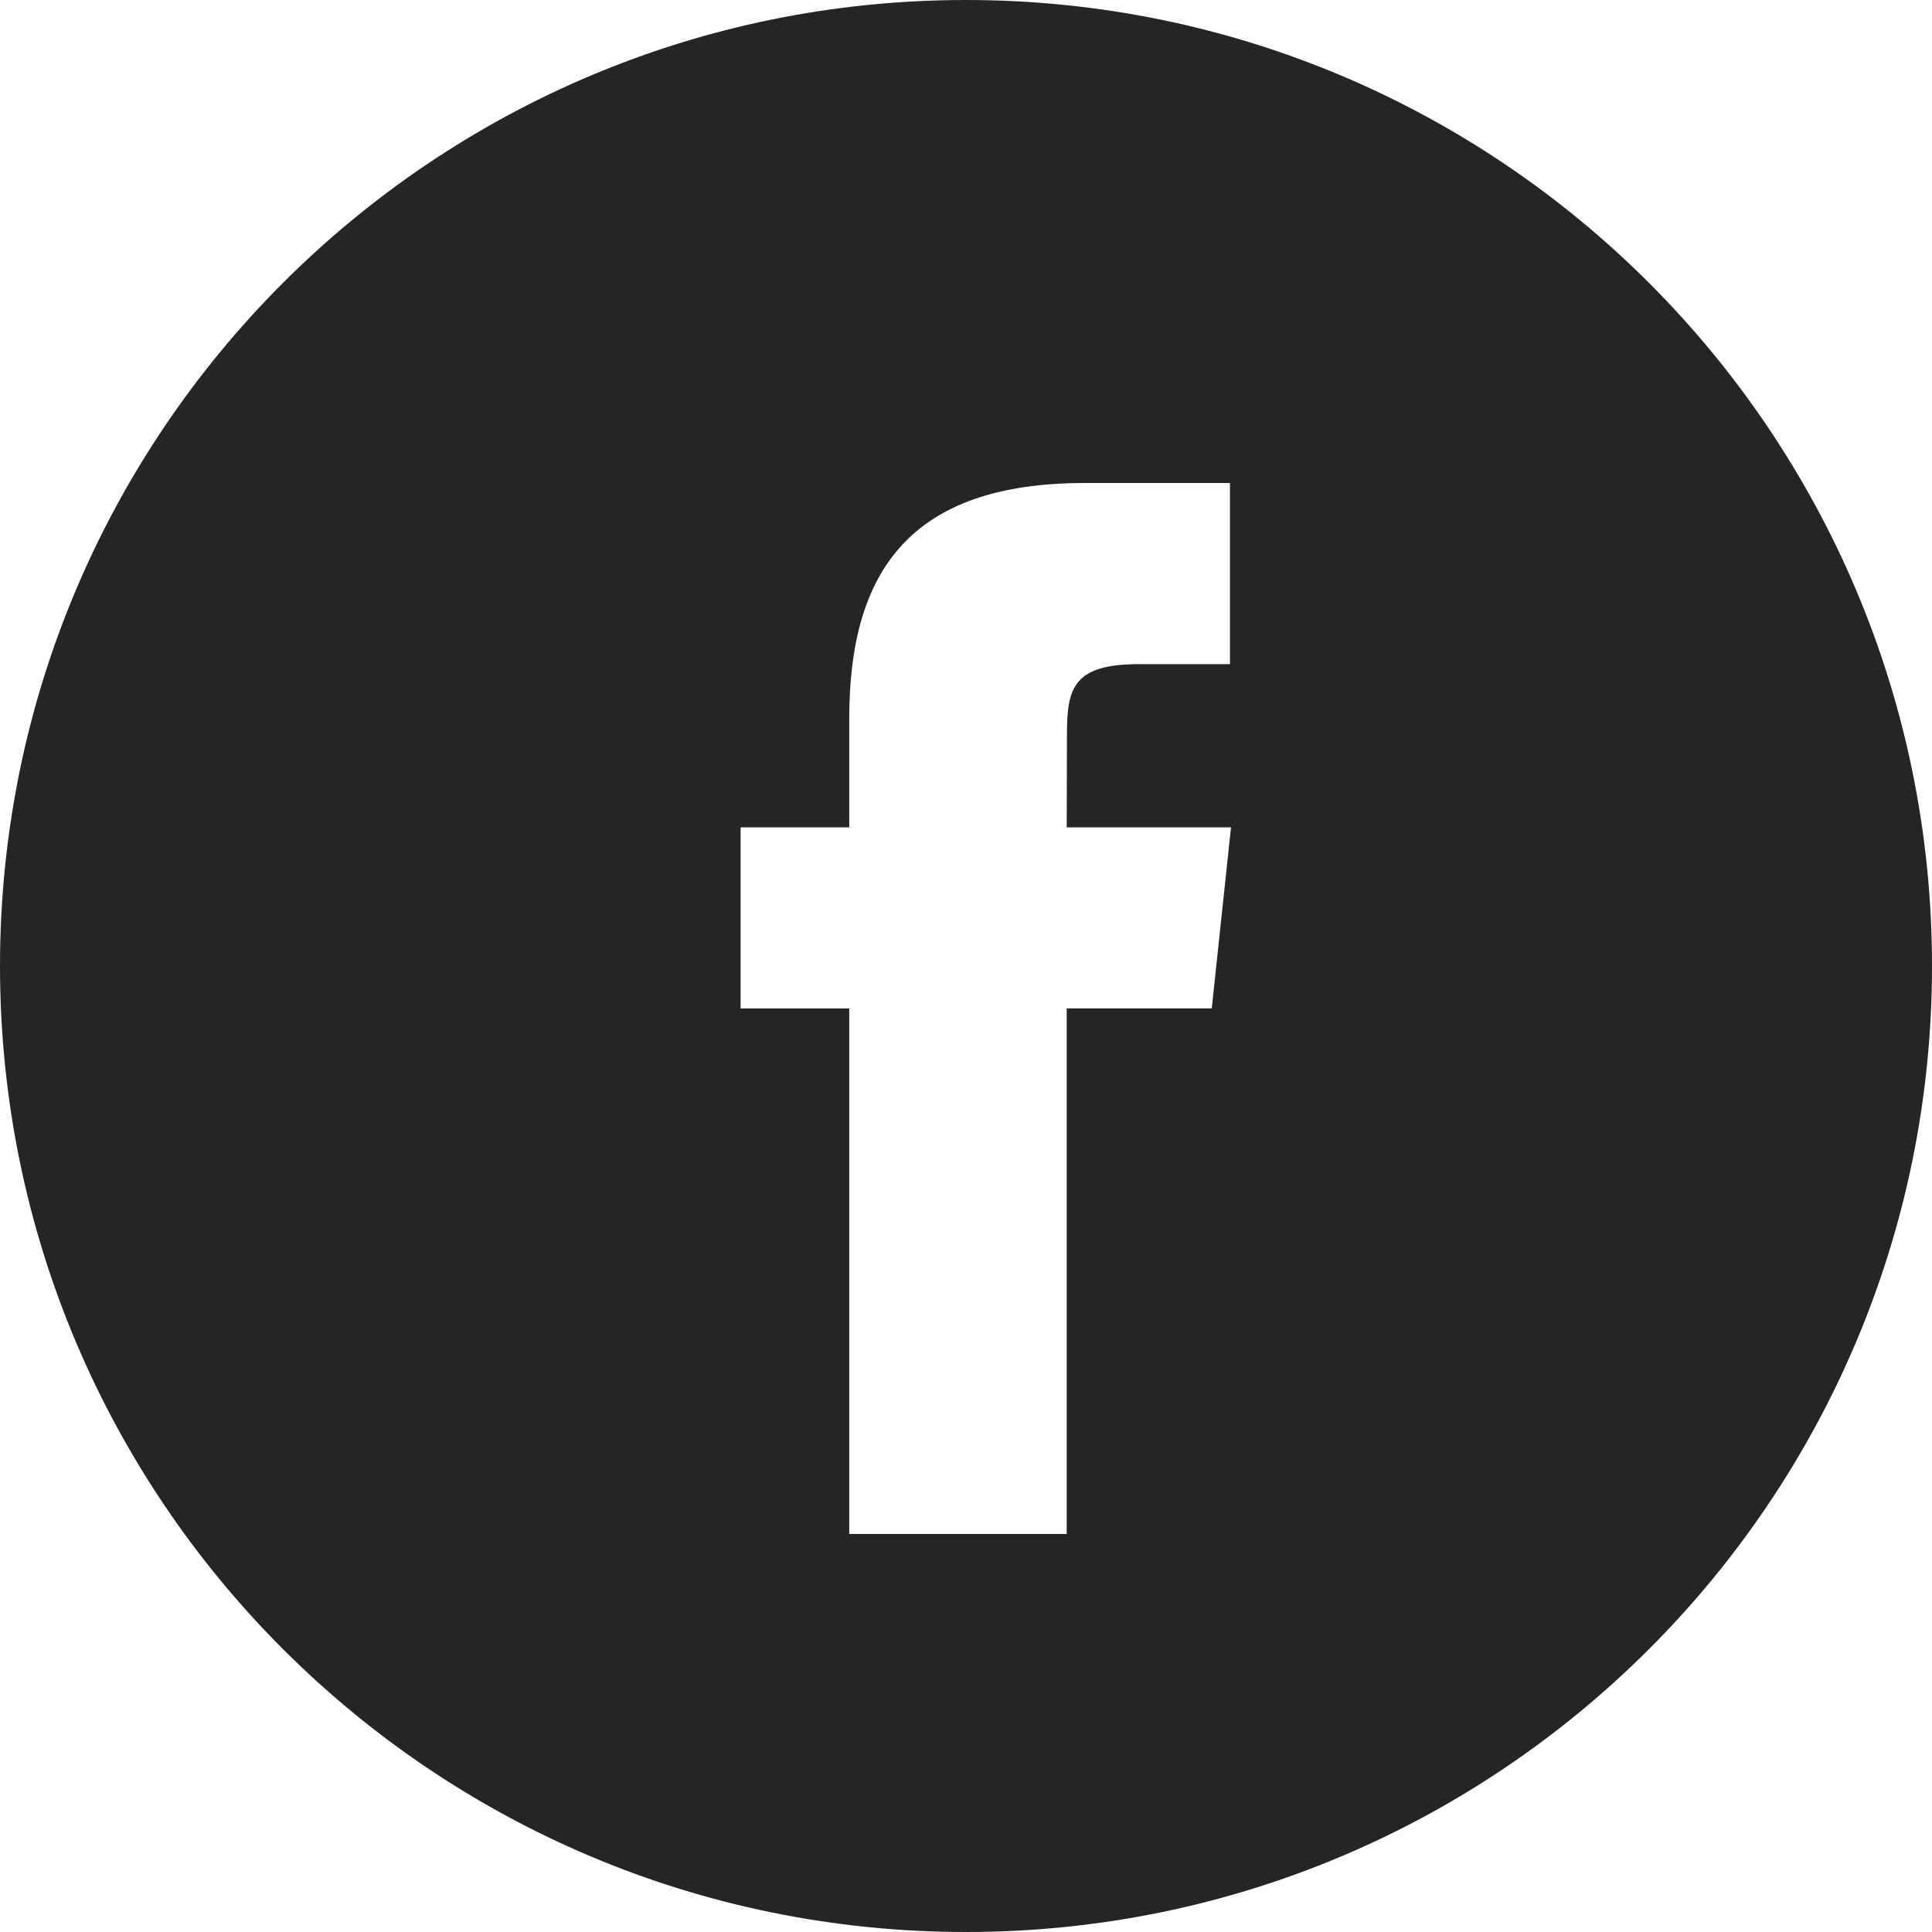
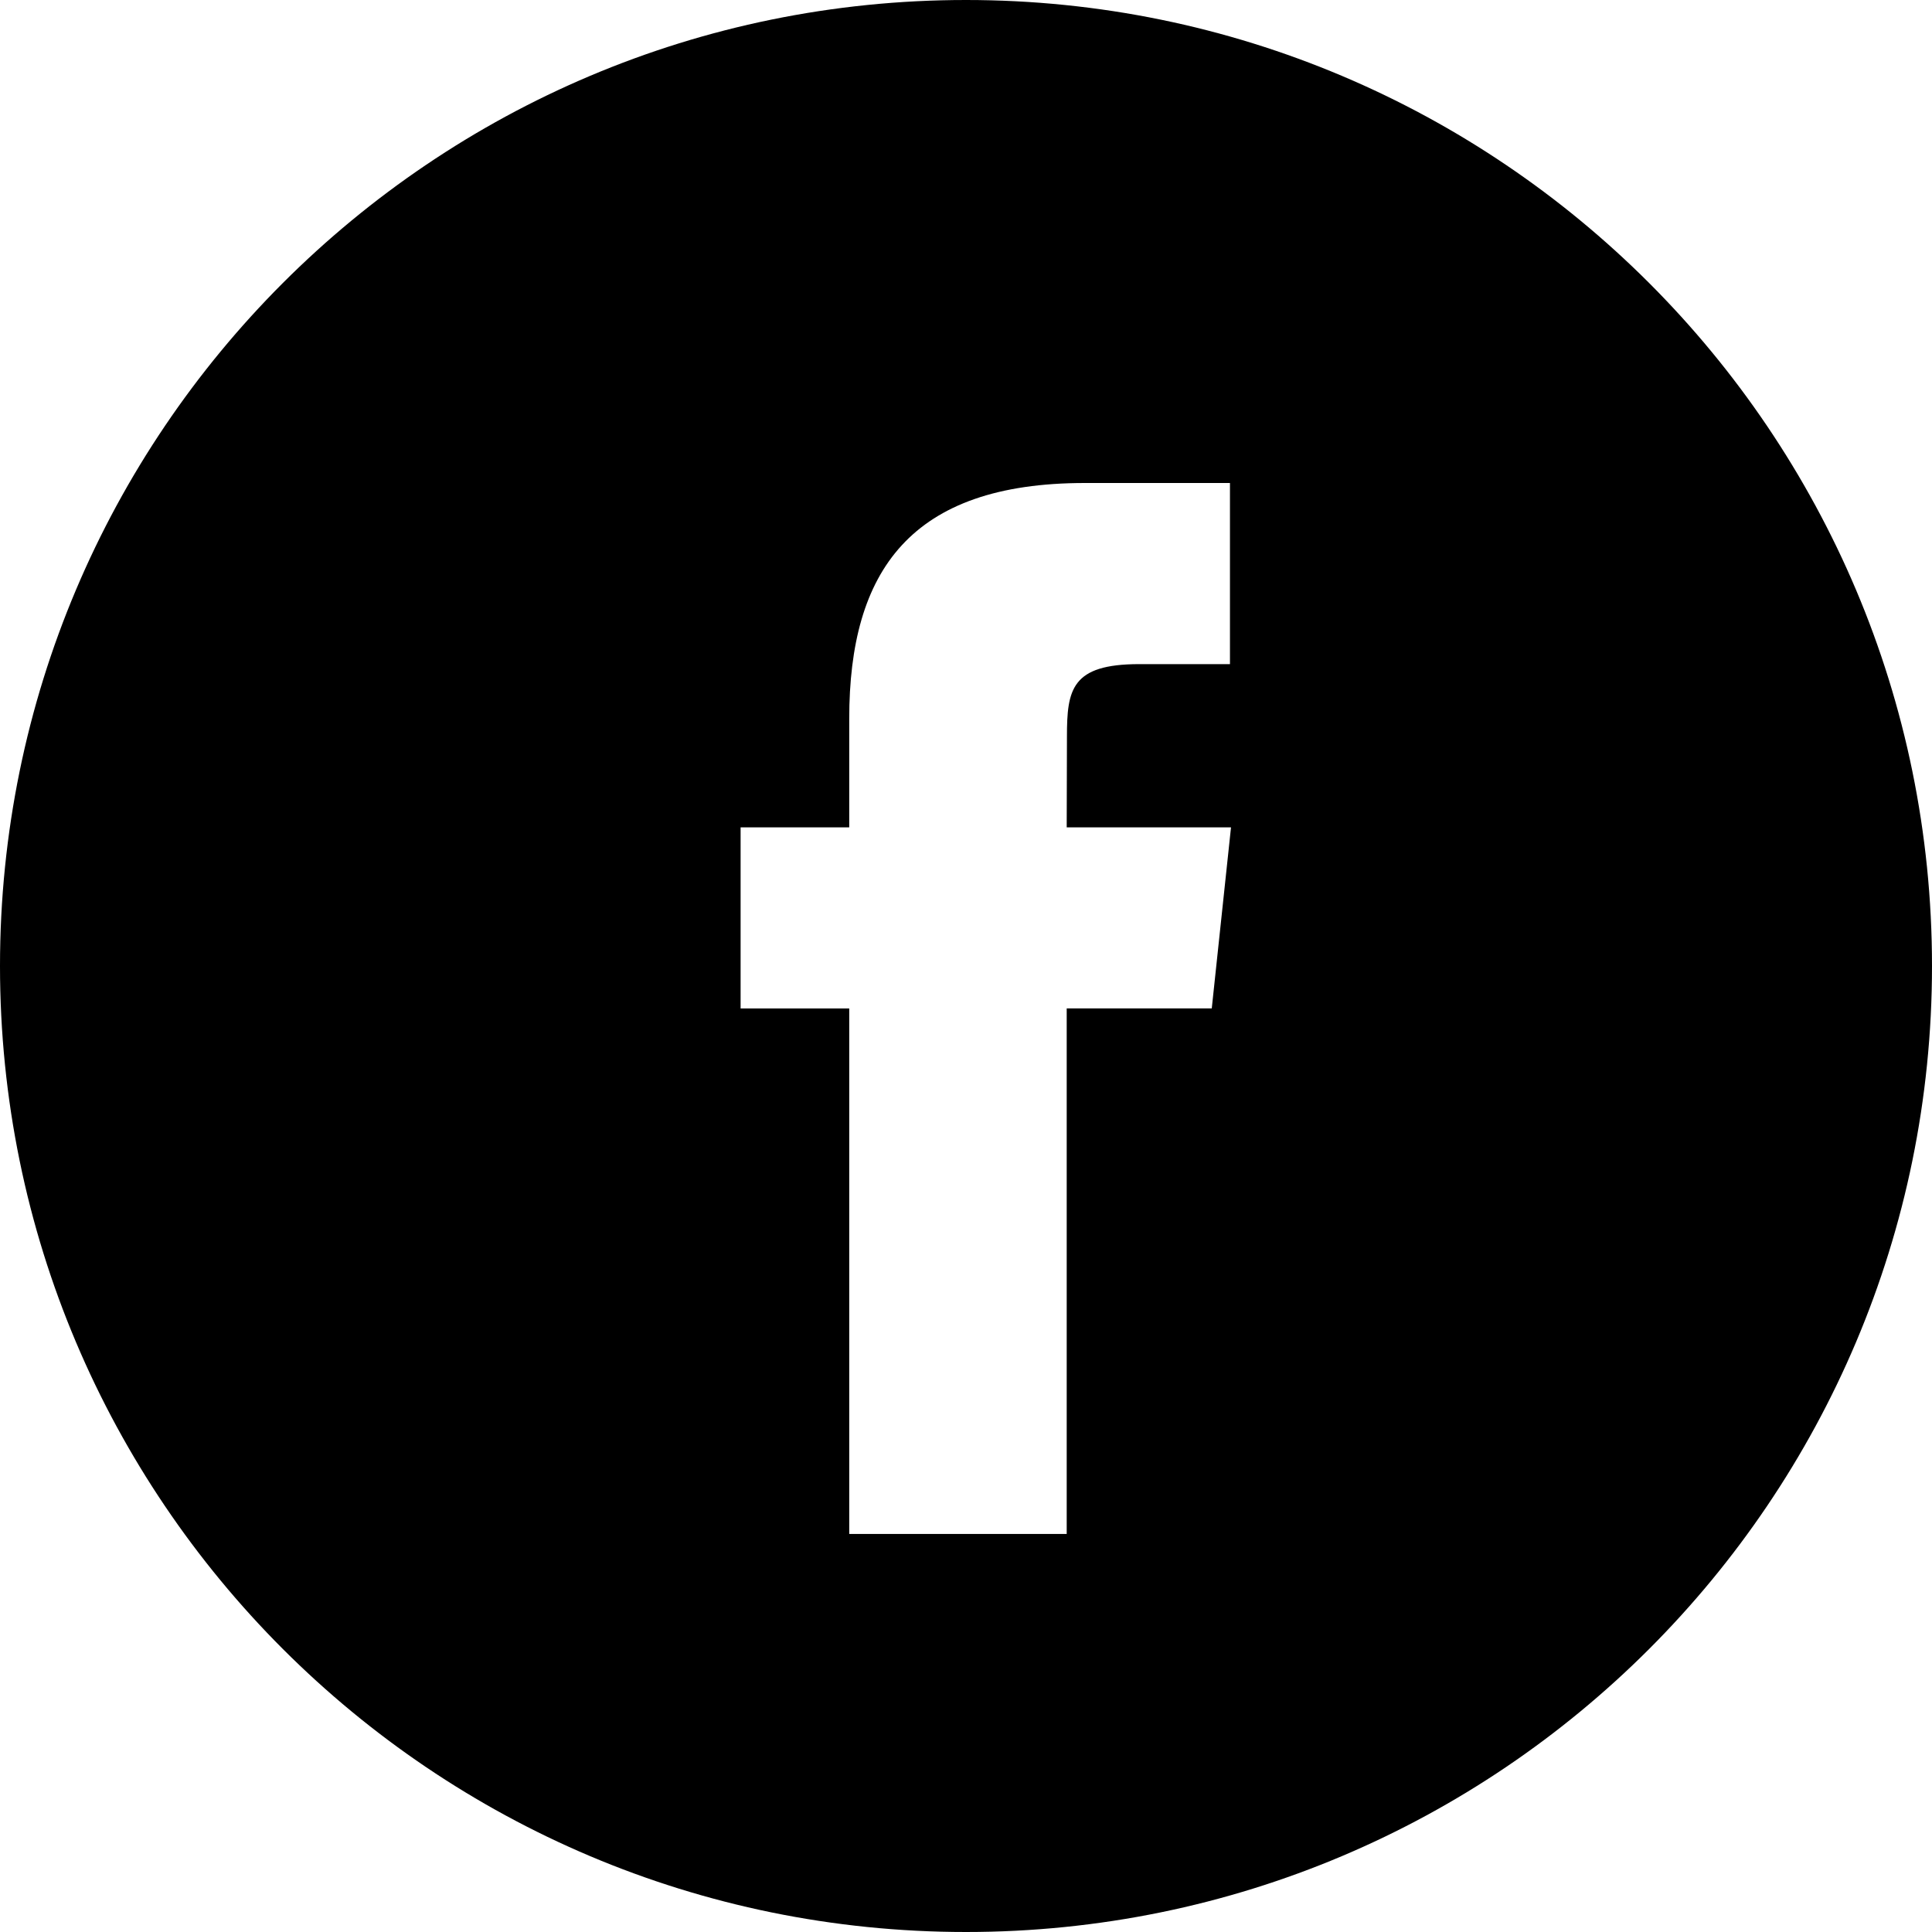
<svg xmlns="http://www.w3.org/2000/svg" width="48" height="48" viewBox="0 0 48 48" fill="none">
-   <path fill-rule="evenodd" clip-rule="evenodd" d="M24 0C10.745 0 0 10.745 0 24C0 37.255 10.745 48 24 48C37.255 48 48 37.255 48 24C48 10.745 37.255 0 24 0ZM26.502 25.054V38.111H21.099V25.055H18.4V20.555H21.099V17.854C21.099 14.183 22.623 12 26.953 12H30.558V16.5H28.305C26.619 16.5 26.508 17.129 26.508 18.302L26.502 20.555H30.584L30.106 25.054H26.502Z" fill="#252525" />
+   <path fill-rule="evenodd" clip-rule="evenodd" d="M24 0C10.745 0 0 10.745 0 24C0 37.255 10.745 48 24 48C37.255 48 48 37.255 48 24C48 10.745 37.255 0 24 0ZM26.502 25.054V38.111H21.099V25.055H18.4V20.555H21.099V17.854C21.099 14.183 22.623 12 26.953 12H30.558V16.5H28.305C26.619 16.5 26.508 17.129 26.508 18.302L26.502 20.555H30.584L30.106 25.054H26.502Z" fill="currentColor" />
</svg>
